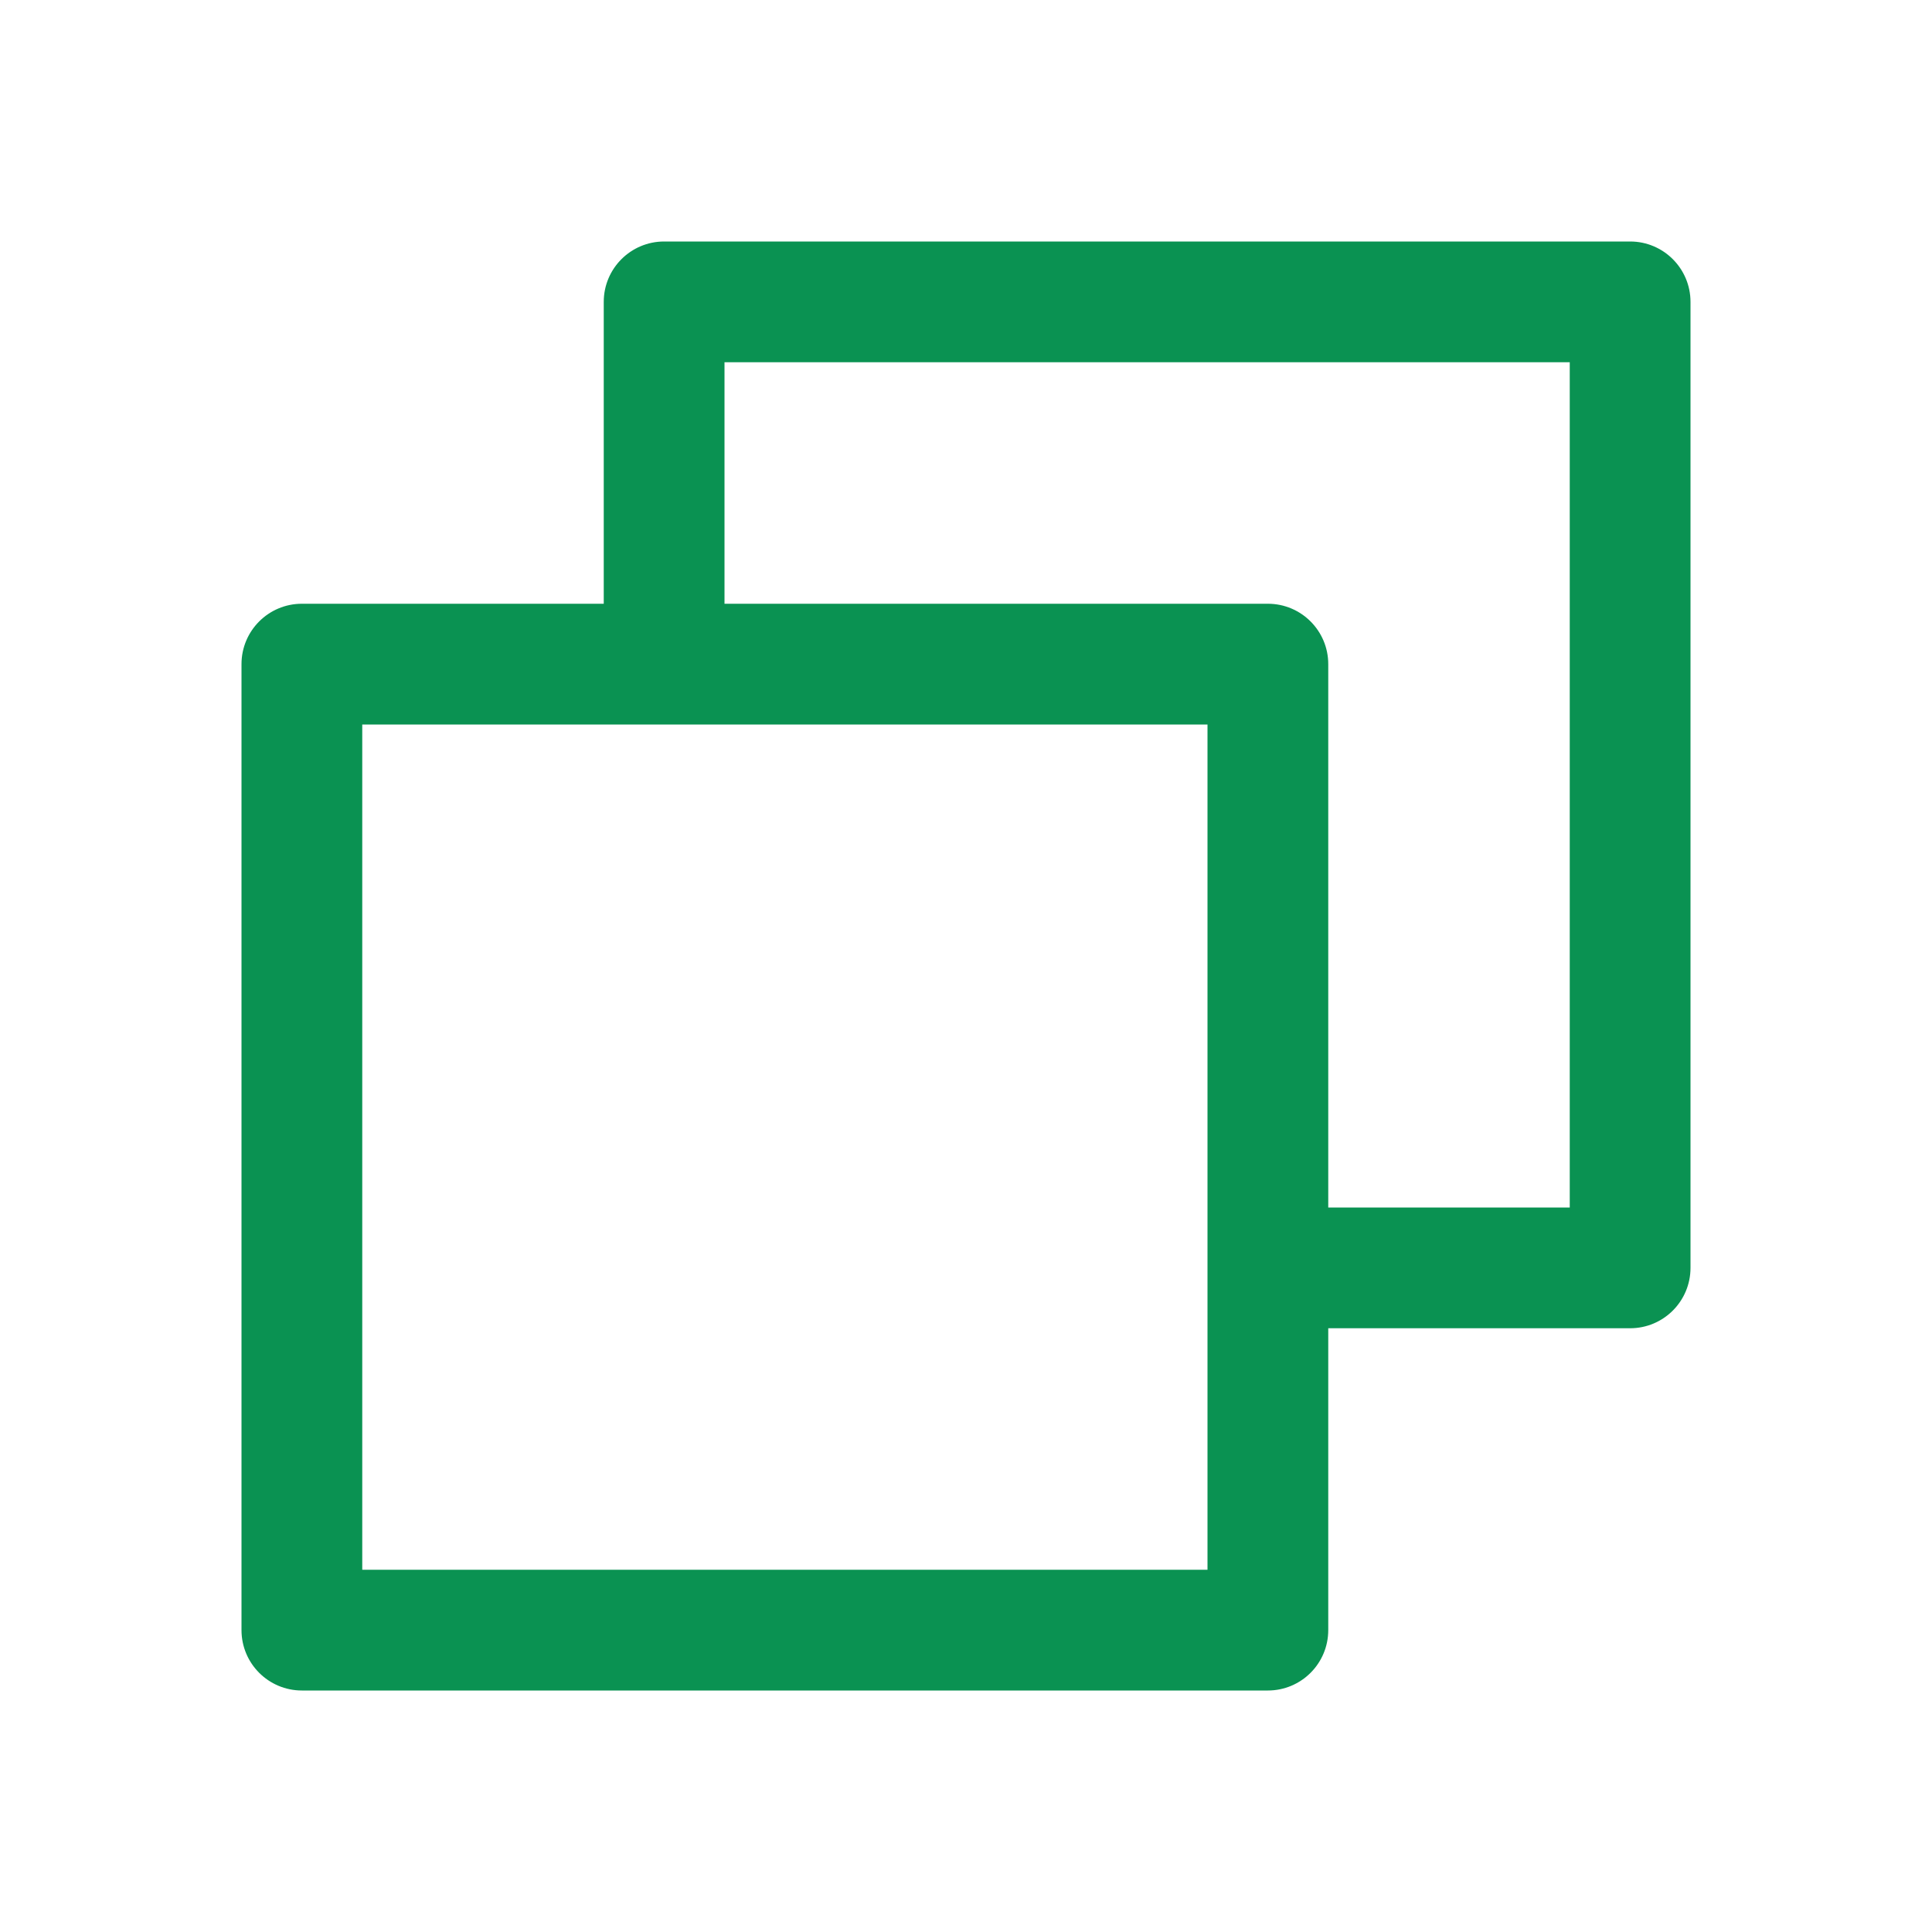
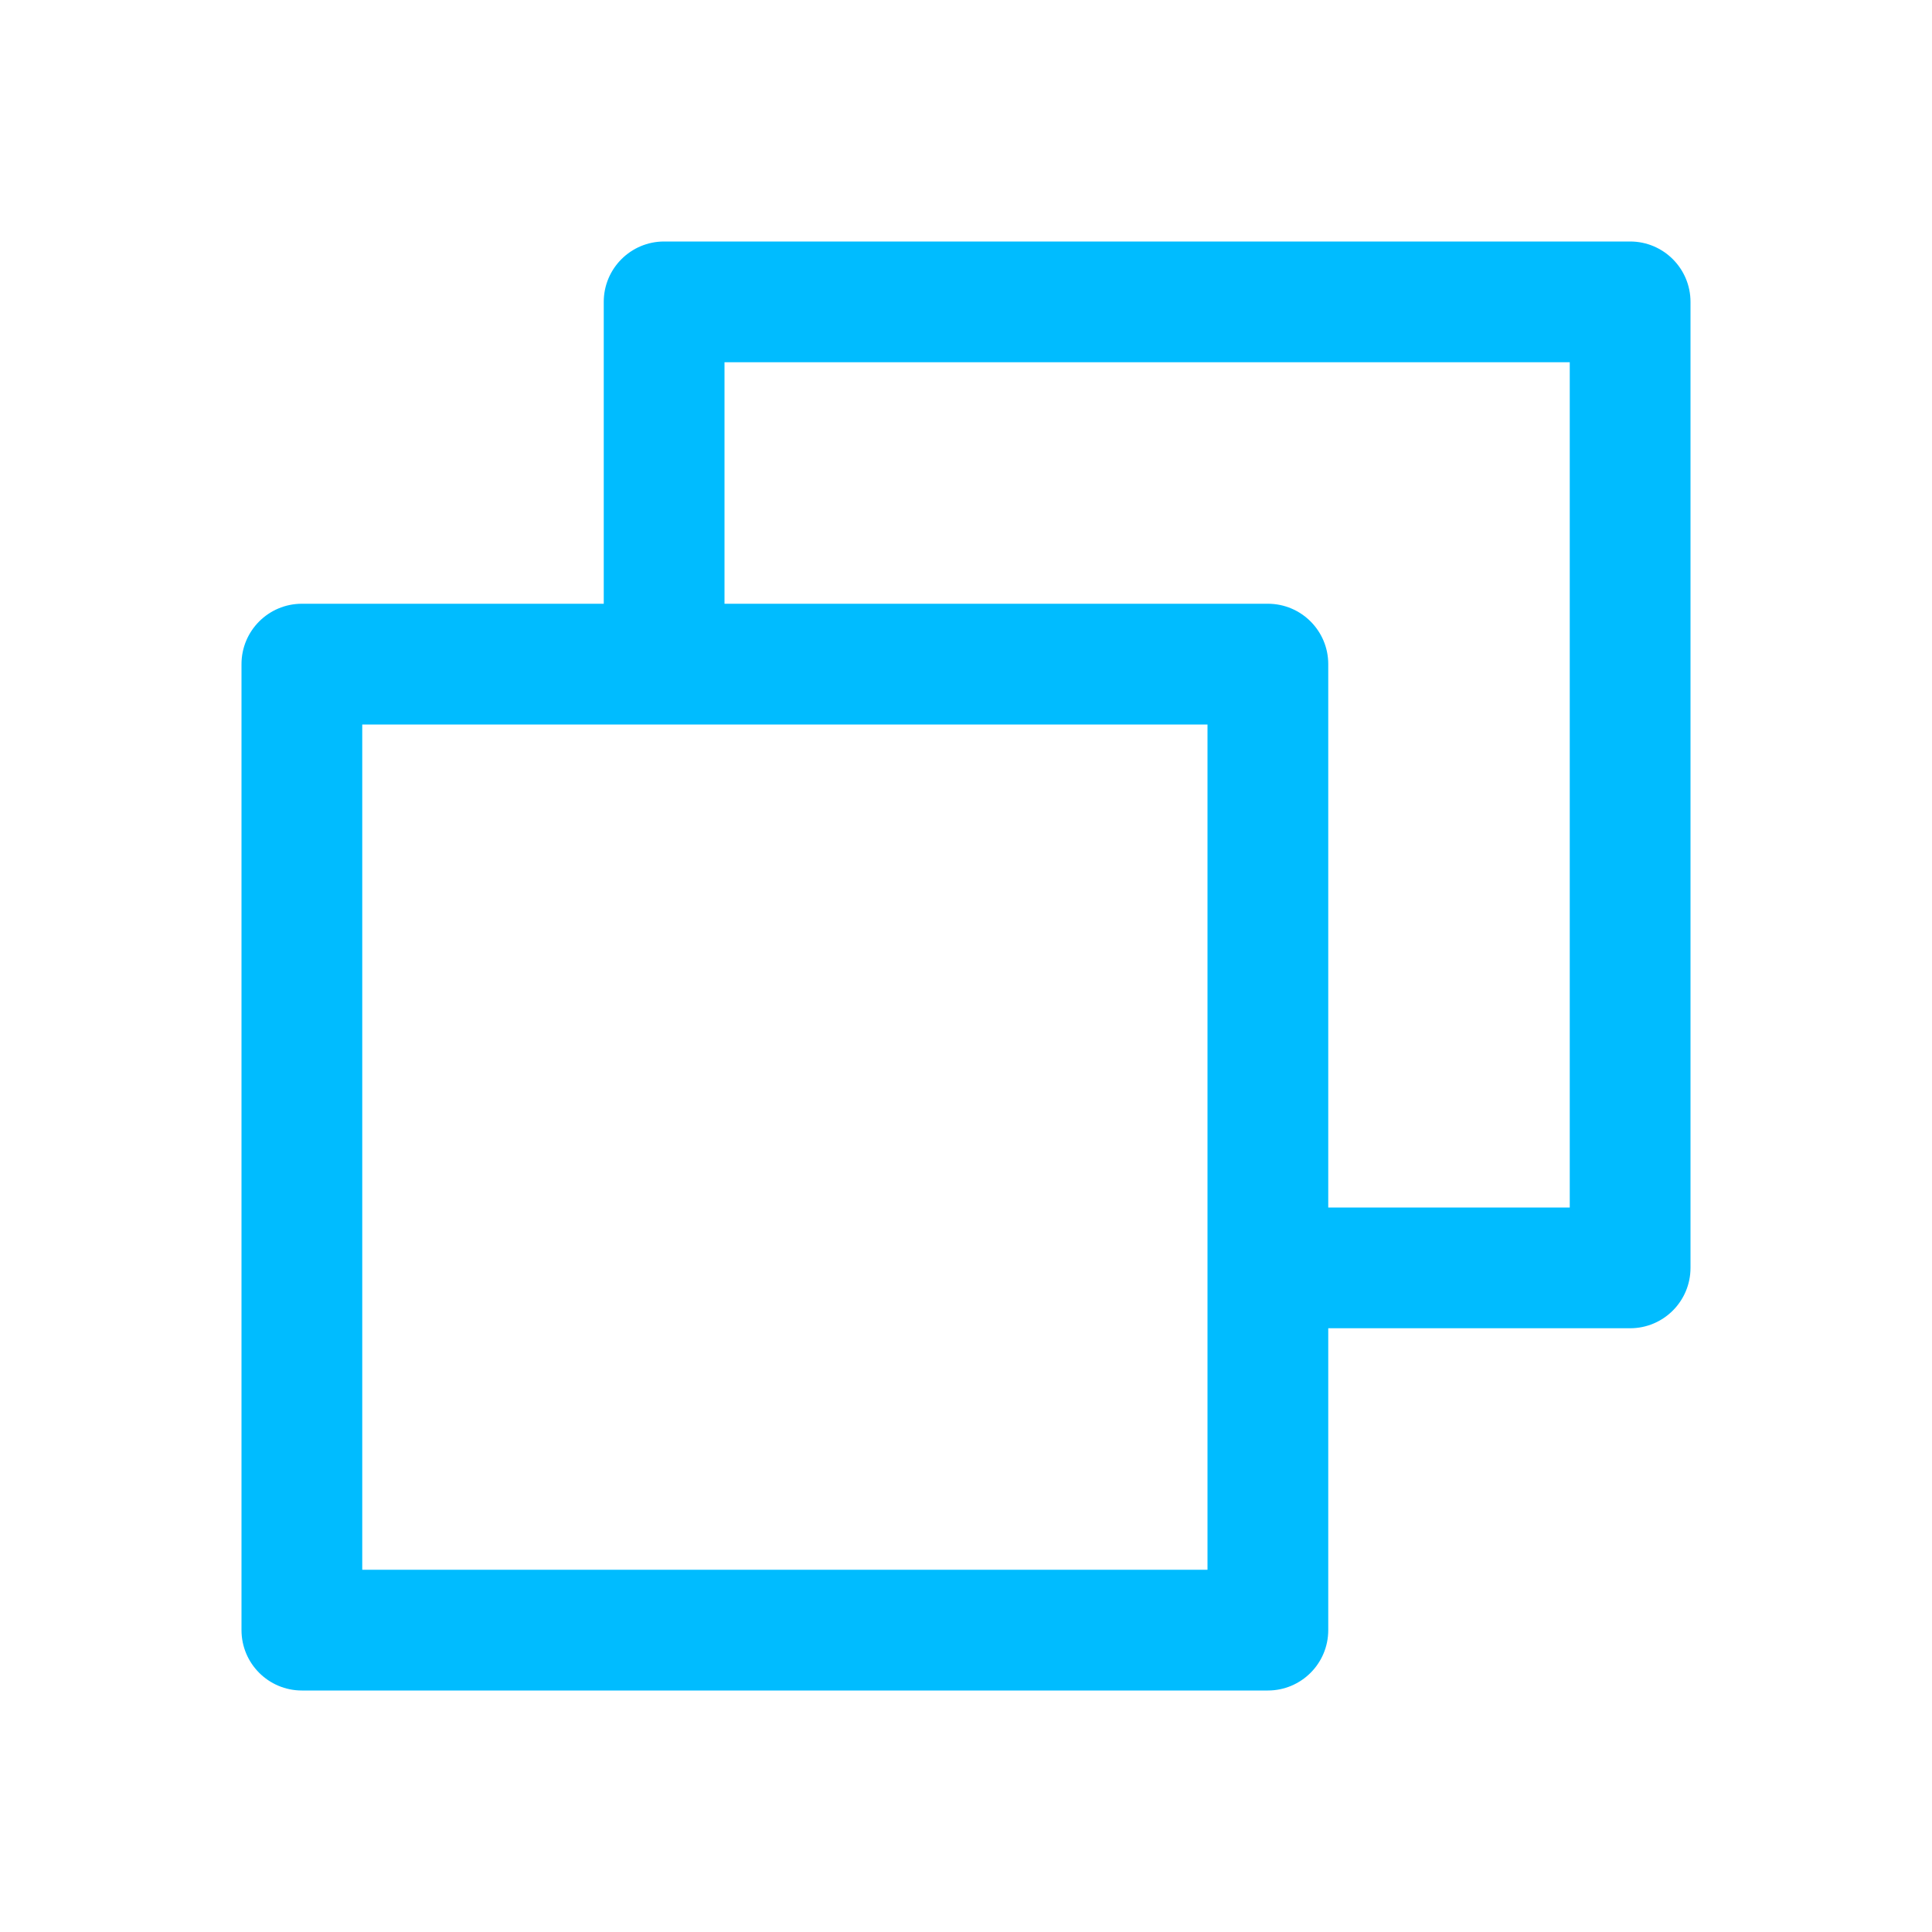
- <svg xmlns="http://www.w3.org/2000/svg" width="24" height="24" fill="#0a9252" viewBox="0 0 256 256">
+ <svg xmlns="http://www.w3.org/2000/svg" width="24" height="24" fill="#00BCFF" viewBox="0 0 256 256">
  <path d="M216,32H88a8,8,0,0,0-8,8V80H40a8,8,0,0,0-8,8V216a8,8,0,0,0,8,8H168a8,8,0,0,0,8-8V176h40a8,8,0,0,0,8-8V40A8,8,0,0,0,216,32ZM160,208H48V96H160Zm48-48H176V88a8,8,0,0,0-8-8H96V48H208Z" />
</svg>
